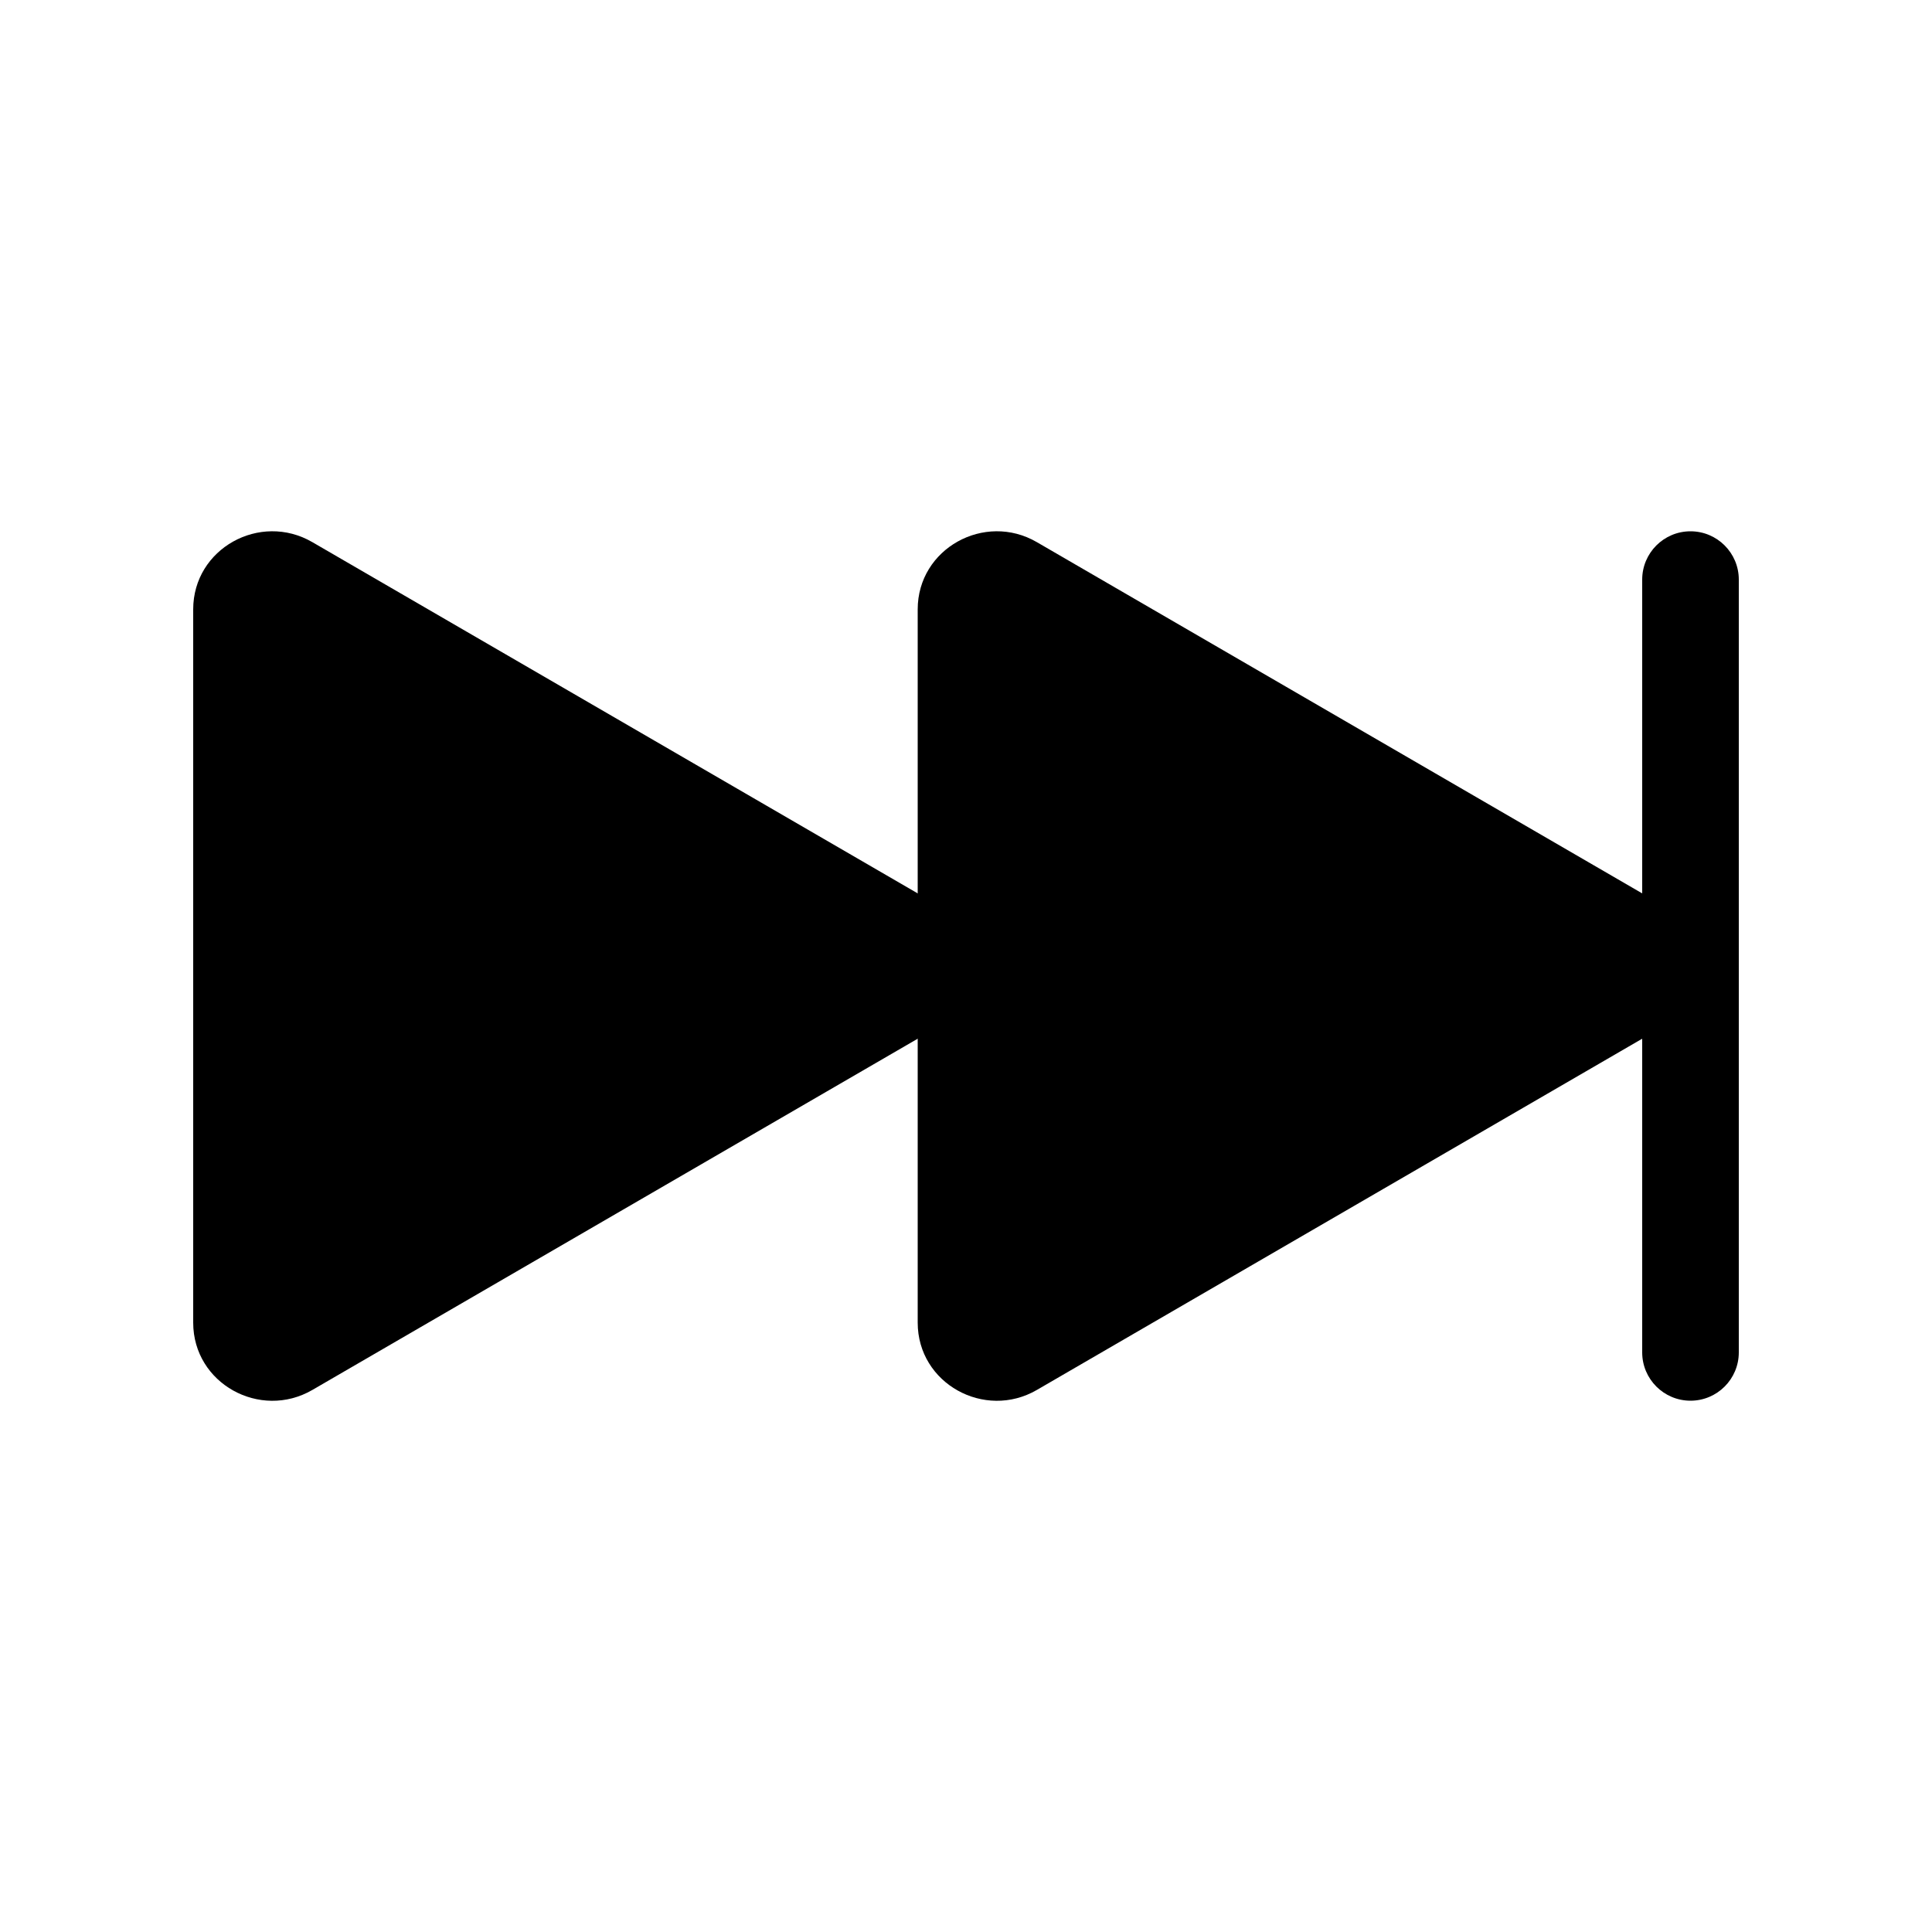
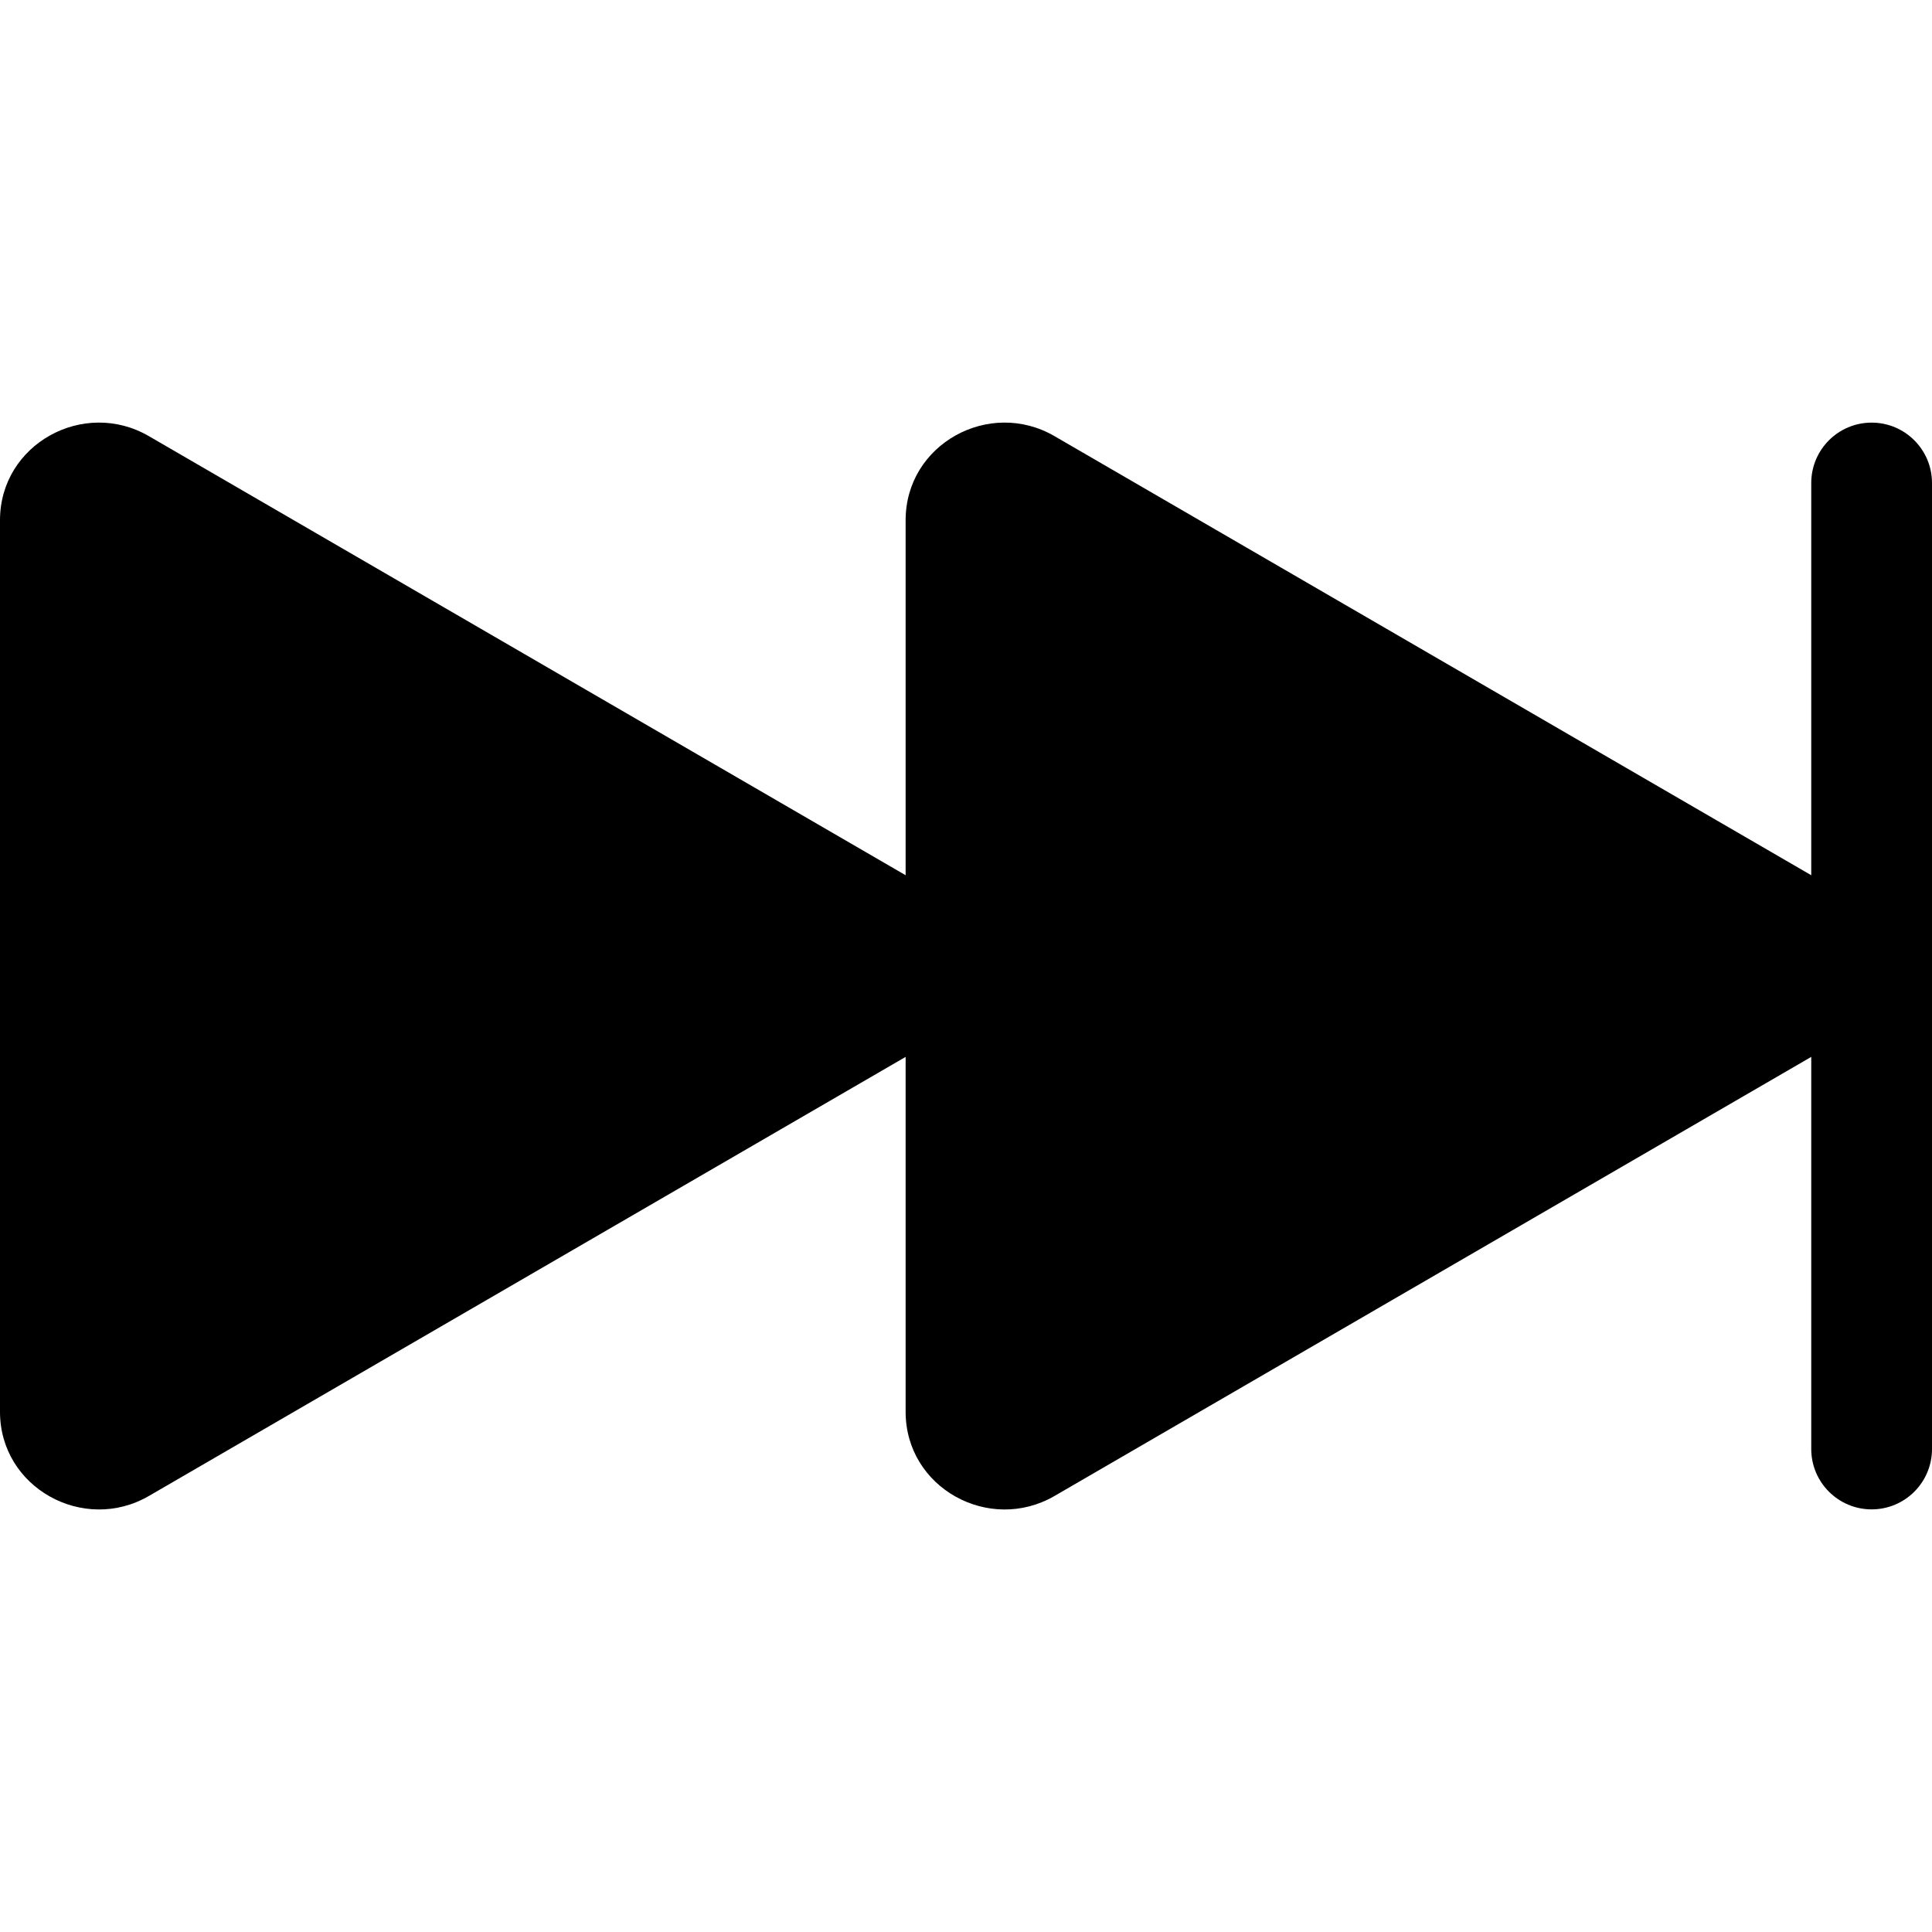
- <svg xmlns="http://www.w3.org/2000/svg" class="bi bi-skip-forward-fill" width="1em" height="1em" viewBox="0 0 20 20" fill="currentColor">
-   <path fill-rule="evenodd" d="M17.5 5.5a.5.5 0 01.5.5v8a.5.5 0 01-1 0V6a.5.5 0 01.5-.5z" clip-rule="evenodd" />
-   <path d="M9.596 10.697l-6.363 3.692c-.54.313-1.233-.066-1.233-.697V6.308c0-.63.692-1.01 1.233-.696l6.363 3.692a.802.802 0 010 1.393z" />
-   <path d="M17.096 10.697l-6.363 3.692c-.54.313-1.233-.066-1.233-.697V6.308c0-.63.693-1.01 1.233-.696l6.363 3.692a.802.802 0 010 1.393z" />
+ <svg xmlns="http://www.w3.org/2000/svg" class="bi bi-skip-forward-fill" width="1em" height="1em" viewBox="0 0 16 16" fill="currentColor">
+   <path fill-rule="evenodd" d="M15.5 3.5a.5.5 0 01.5.5v8a.5.5 0 01-1 0V4a.5.5 0 01.5-.5z" clip-rule="evenodd" />
+   <path d="M7.596 8.697l-6.363 3.692C.693 12.702 0 12.322 0 11.692V4.308c0-.63.693-1.01 1.233-.696l6.363 3.692a.802.802 0 010 1.393z" />
+   <path d="M15.096 8.697l-6.363 3.692c-.54.313-1.233-.066-1.233-.697V4.308c0-.63.693-1.01 1.233-.696l6.363 3.692a.802.802 0 010 1.393z" />
</svg>
